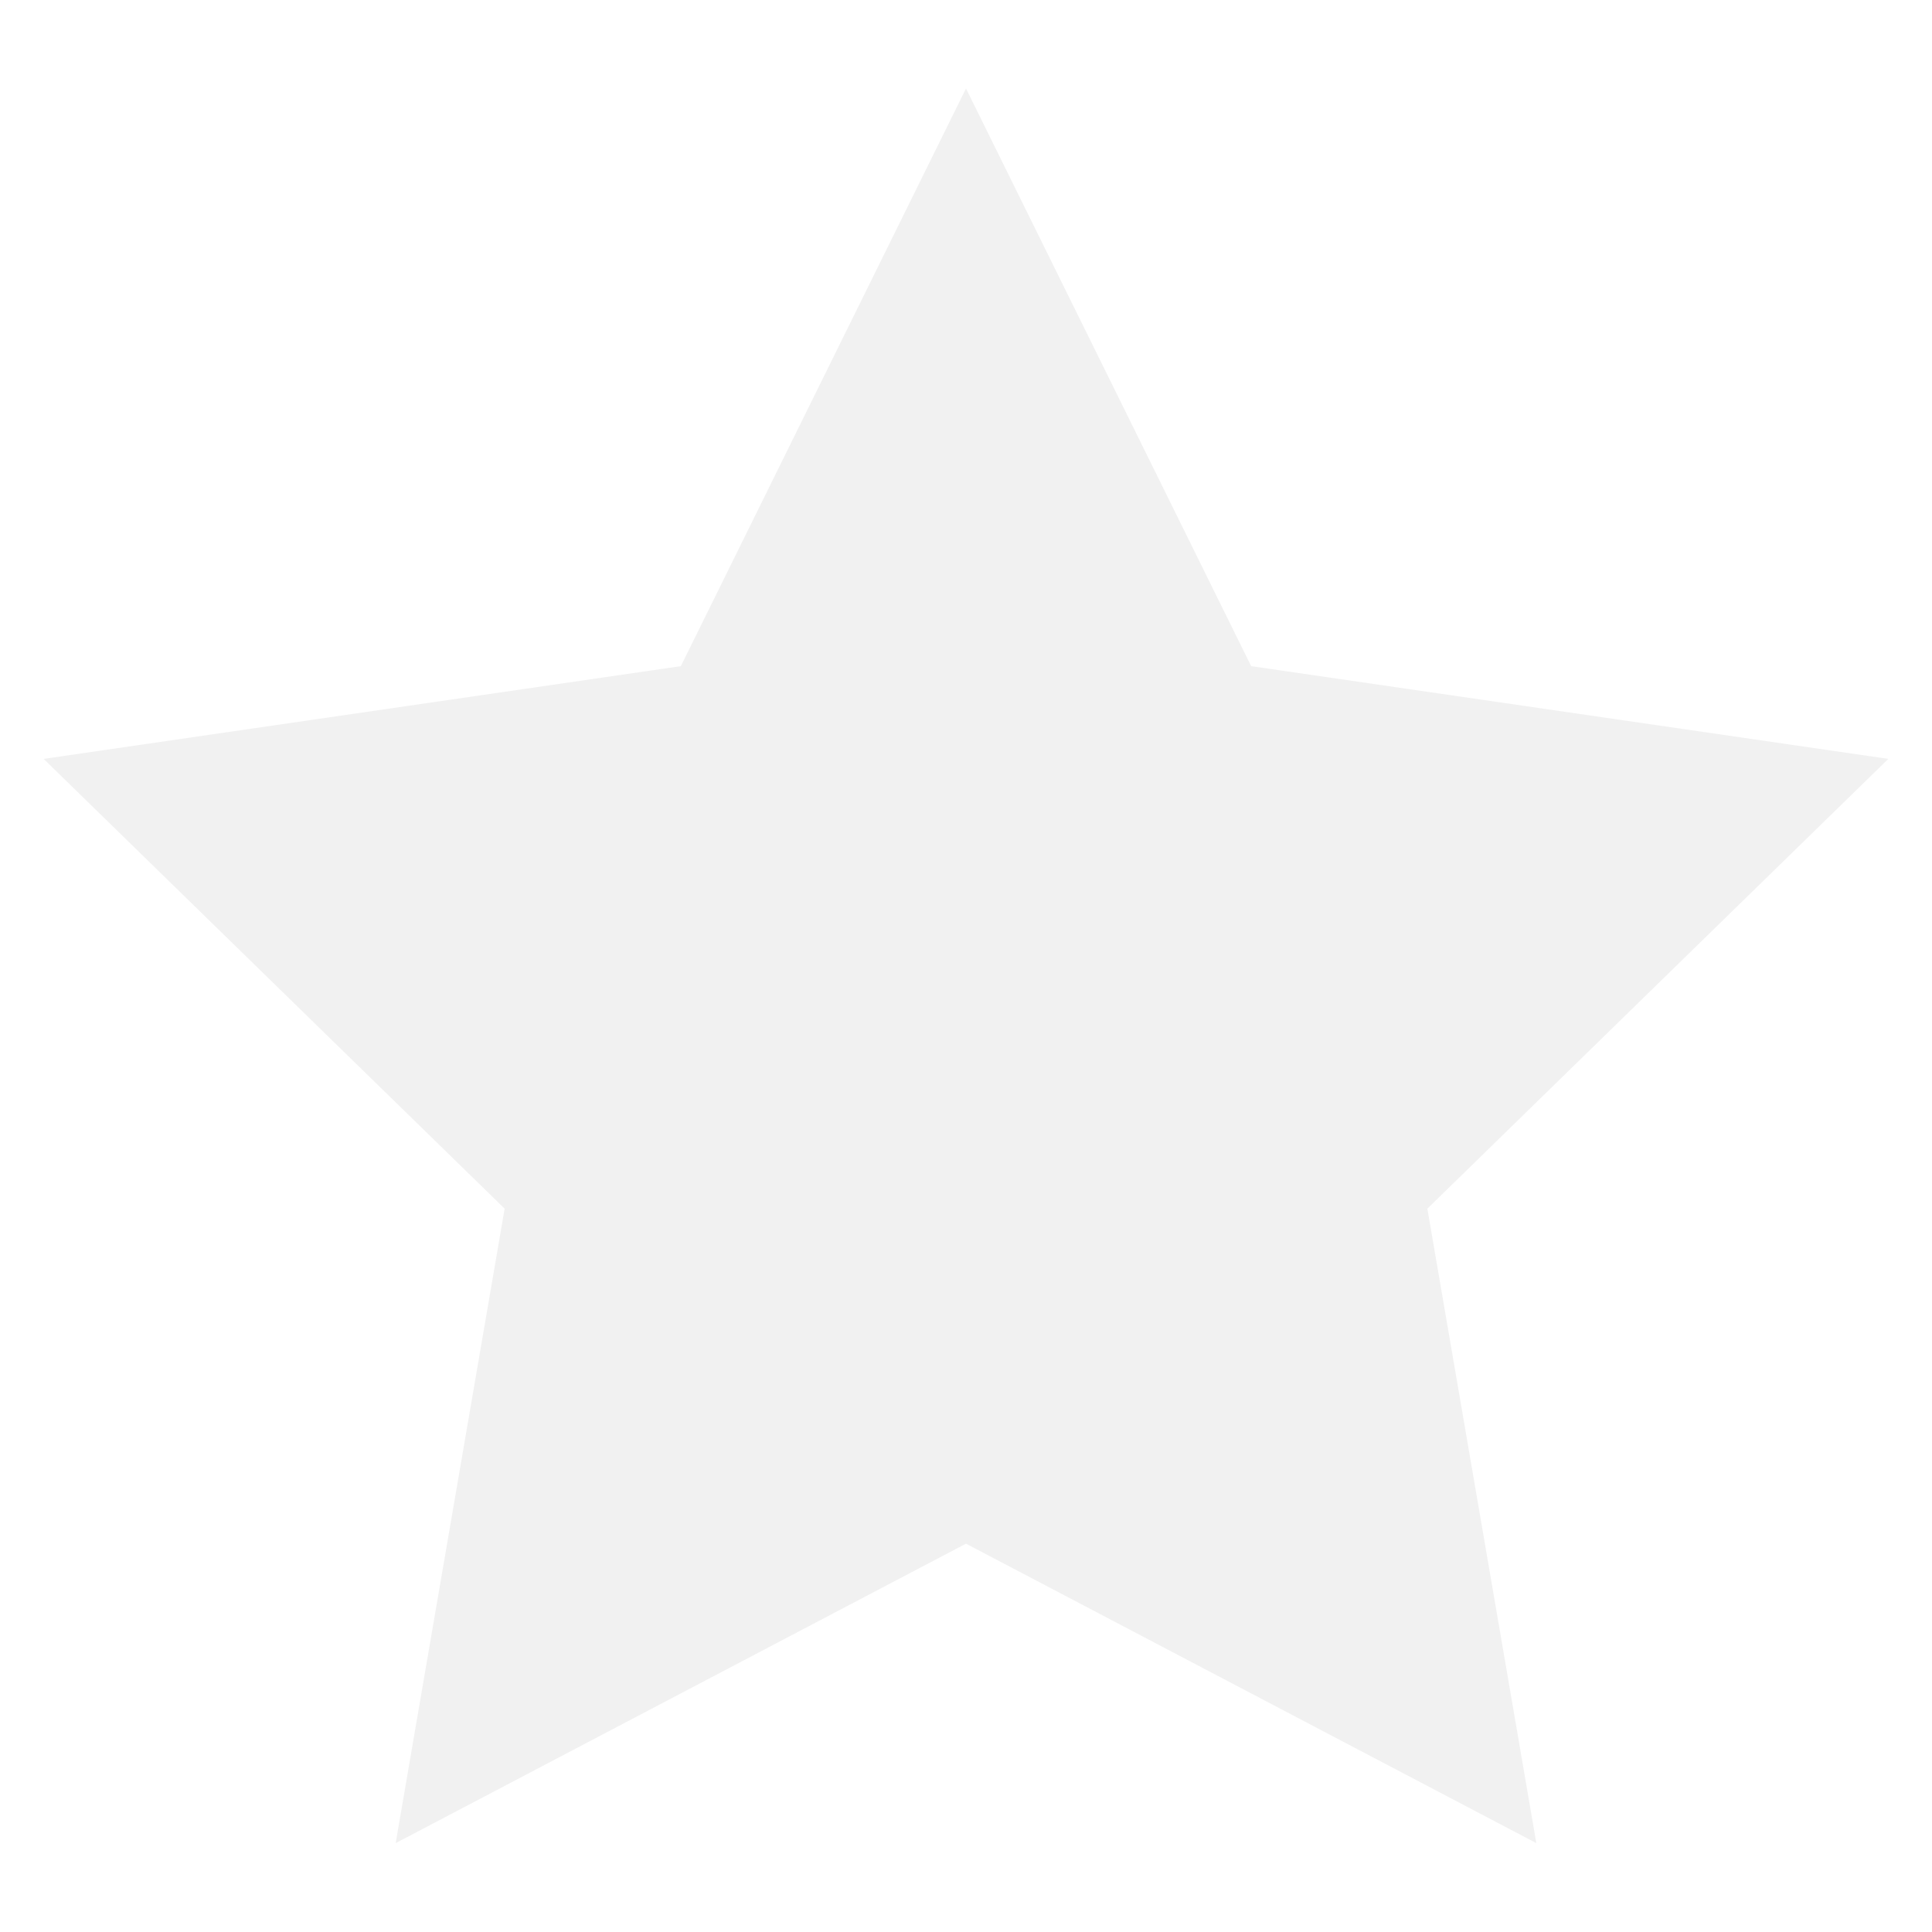
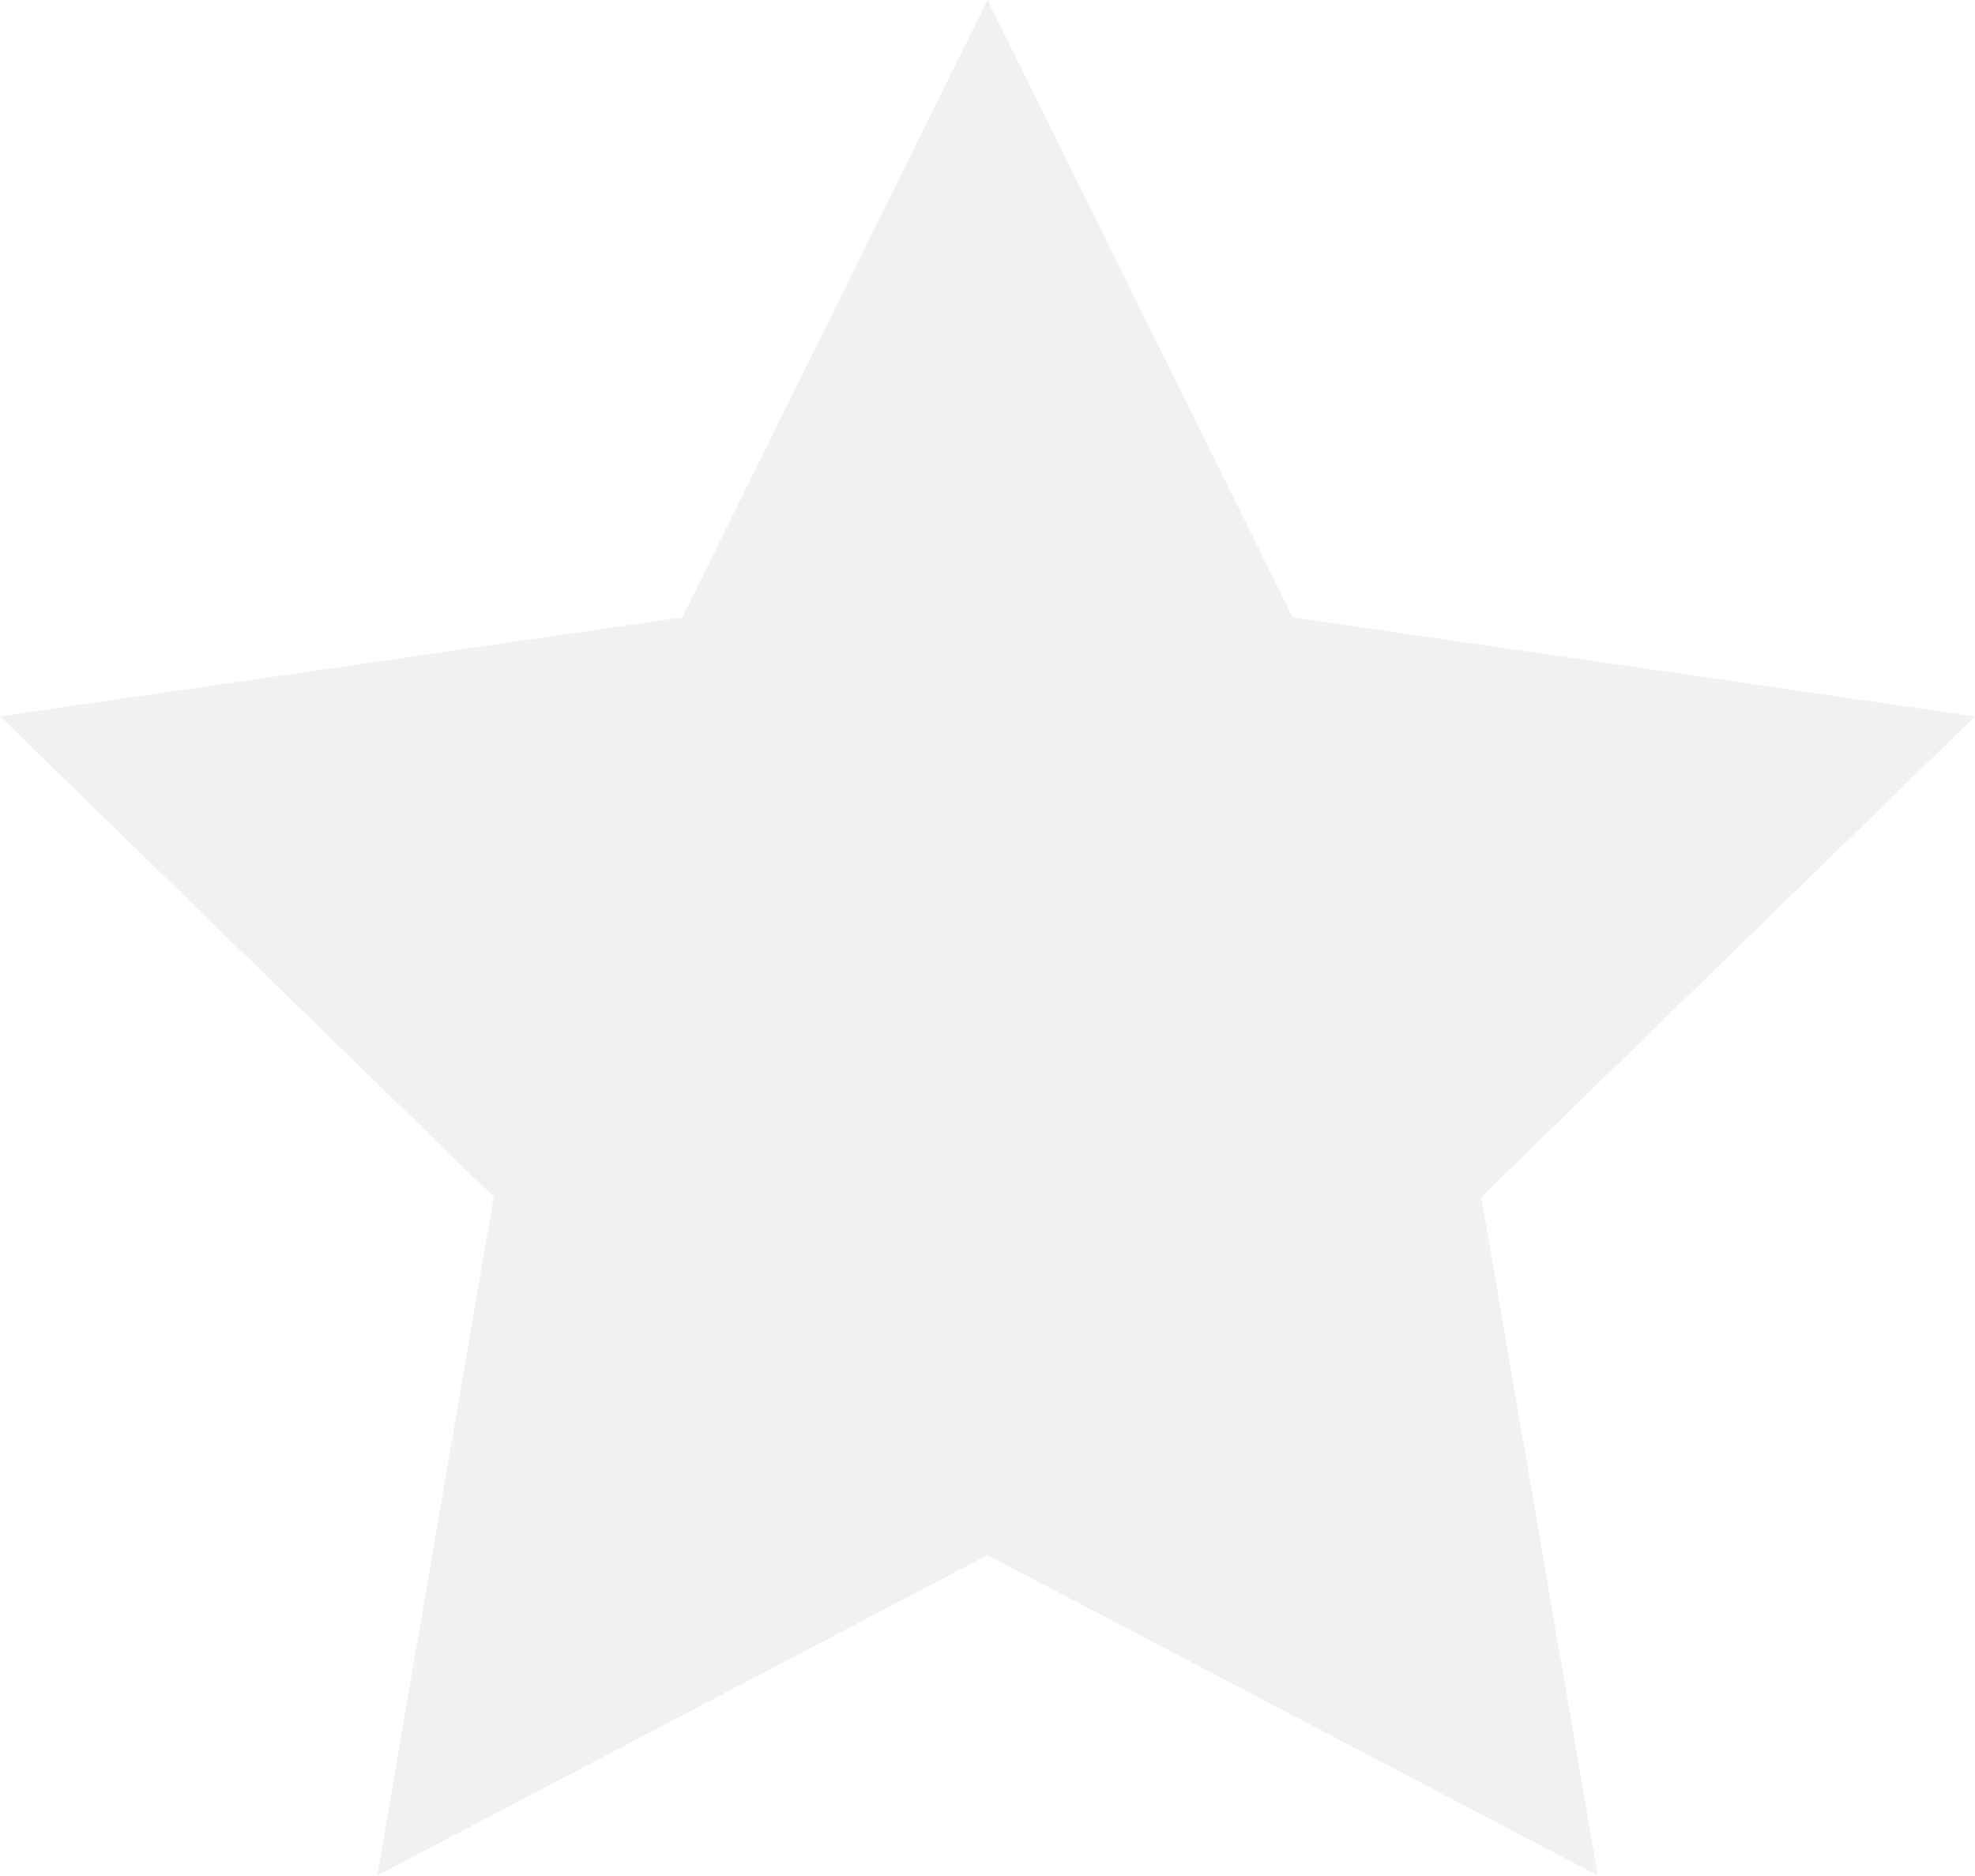
- <svg xmlns="http://www.w3.org/2000/svg" id="Layer_1" data-name="Layer 1" viewBox="0 0 50 50">
+ <svg xmlns="http://www.w3.org/2000/svg" width="199" height="189" viewBox="0 0 199 189">
  <defs>
-     <style>.cls-1{fill:#f1f1f1}</style>
+     <style>
+       .cls-1 {
+         fill: #f1f1f1;
+         fill-rule: evenodd;
+       }
+     </style>
  </defs>
-   <path class="cls-1" d="M25 2.29l7.38 14.95 16.49 2.4-11.93 11.64 2.82 16.42L25 39.95 10.24 47.7l2.82-16.42L1.13 19.64l16.49-2.4L25 2.29z" />
+   <path id="star_dark.svg" data-name="star~dark.svg" class="cls-1" d="M1063.5,255l30.75,62.216,68.75,9.977-49.75,48.428L1124.99,444l-61.49-32.286L1002.01,444l11.74-68.382L964,327.191l68.75-9.977Z" transform="translate(-964 -255)" />
</svg>
